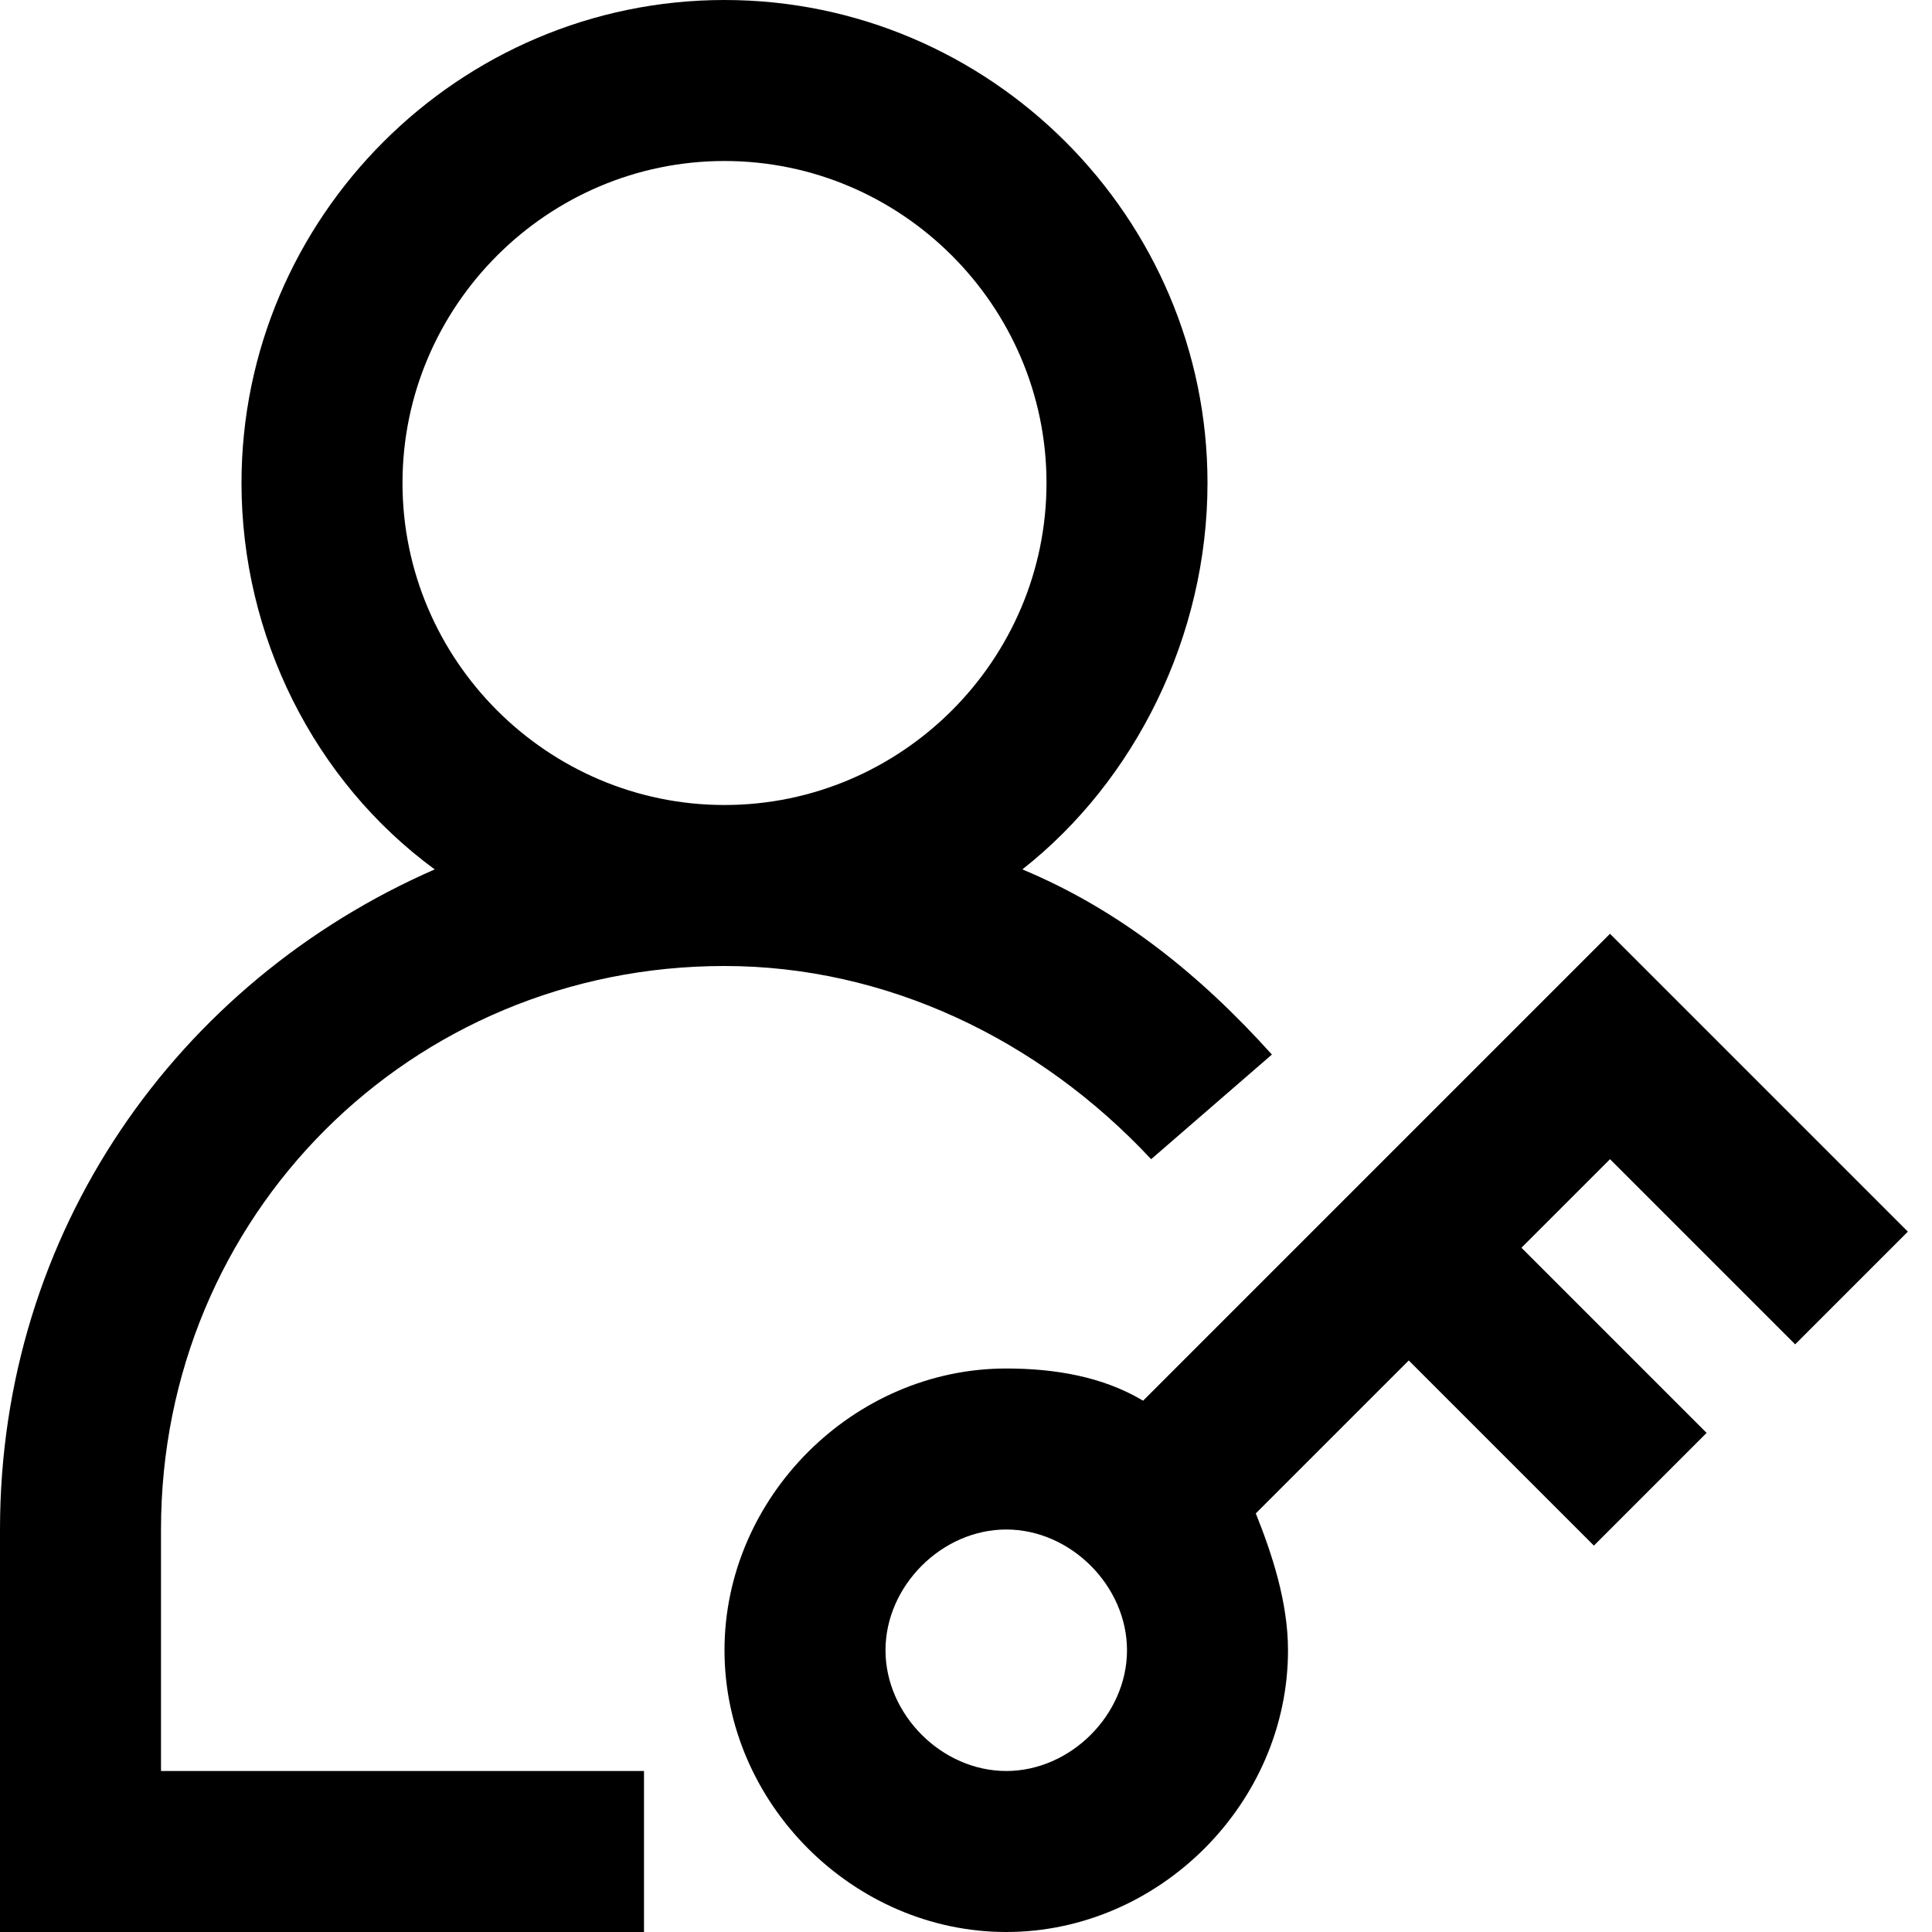
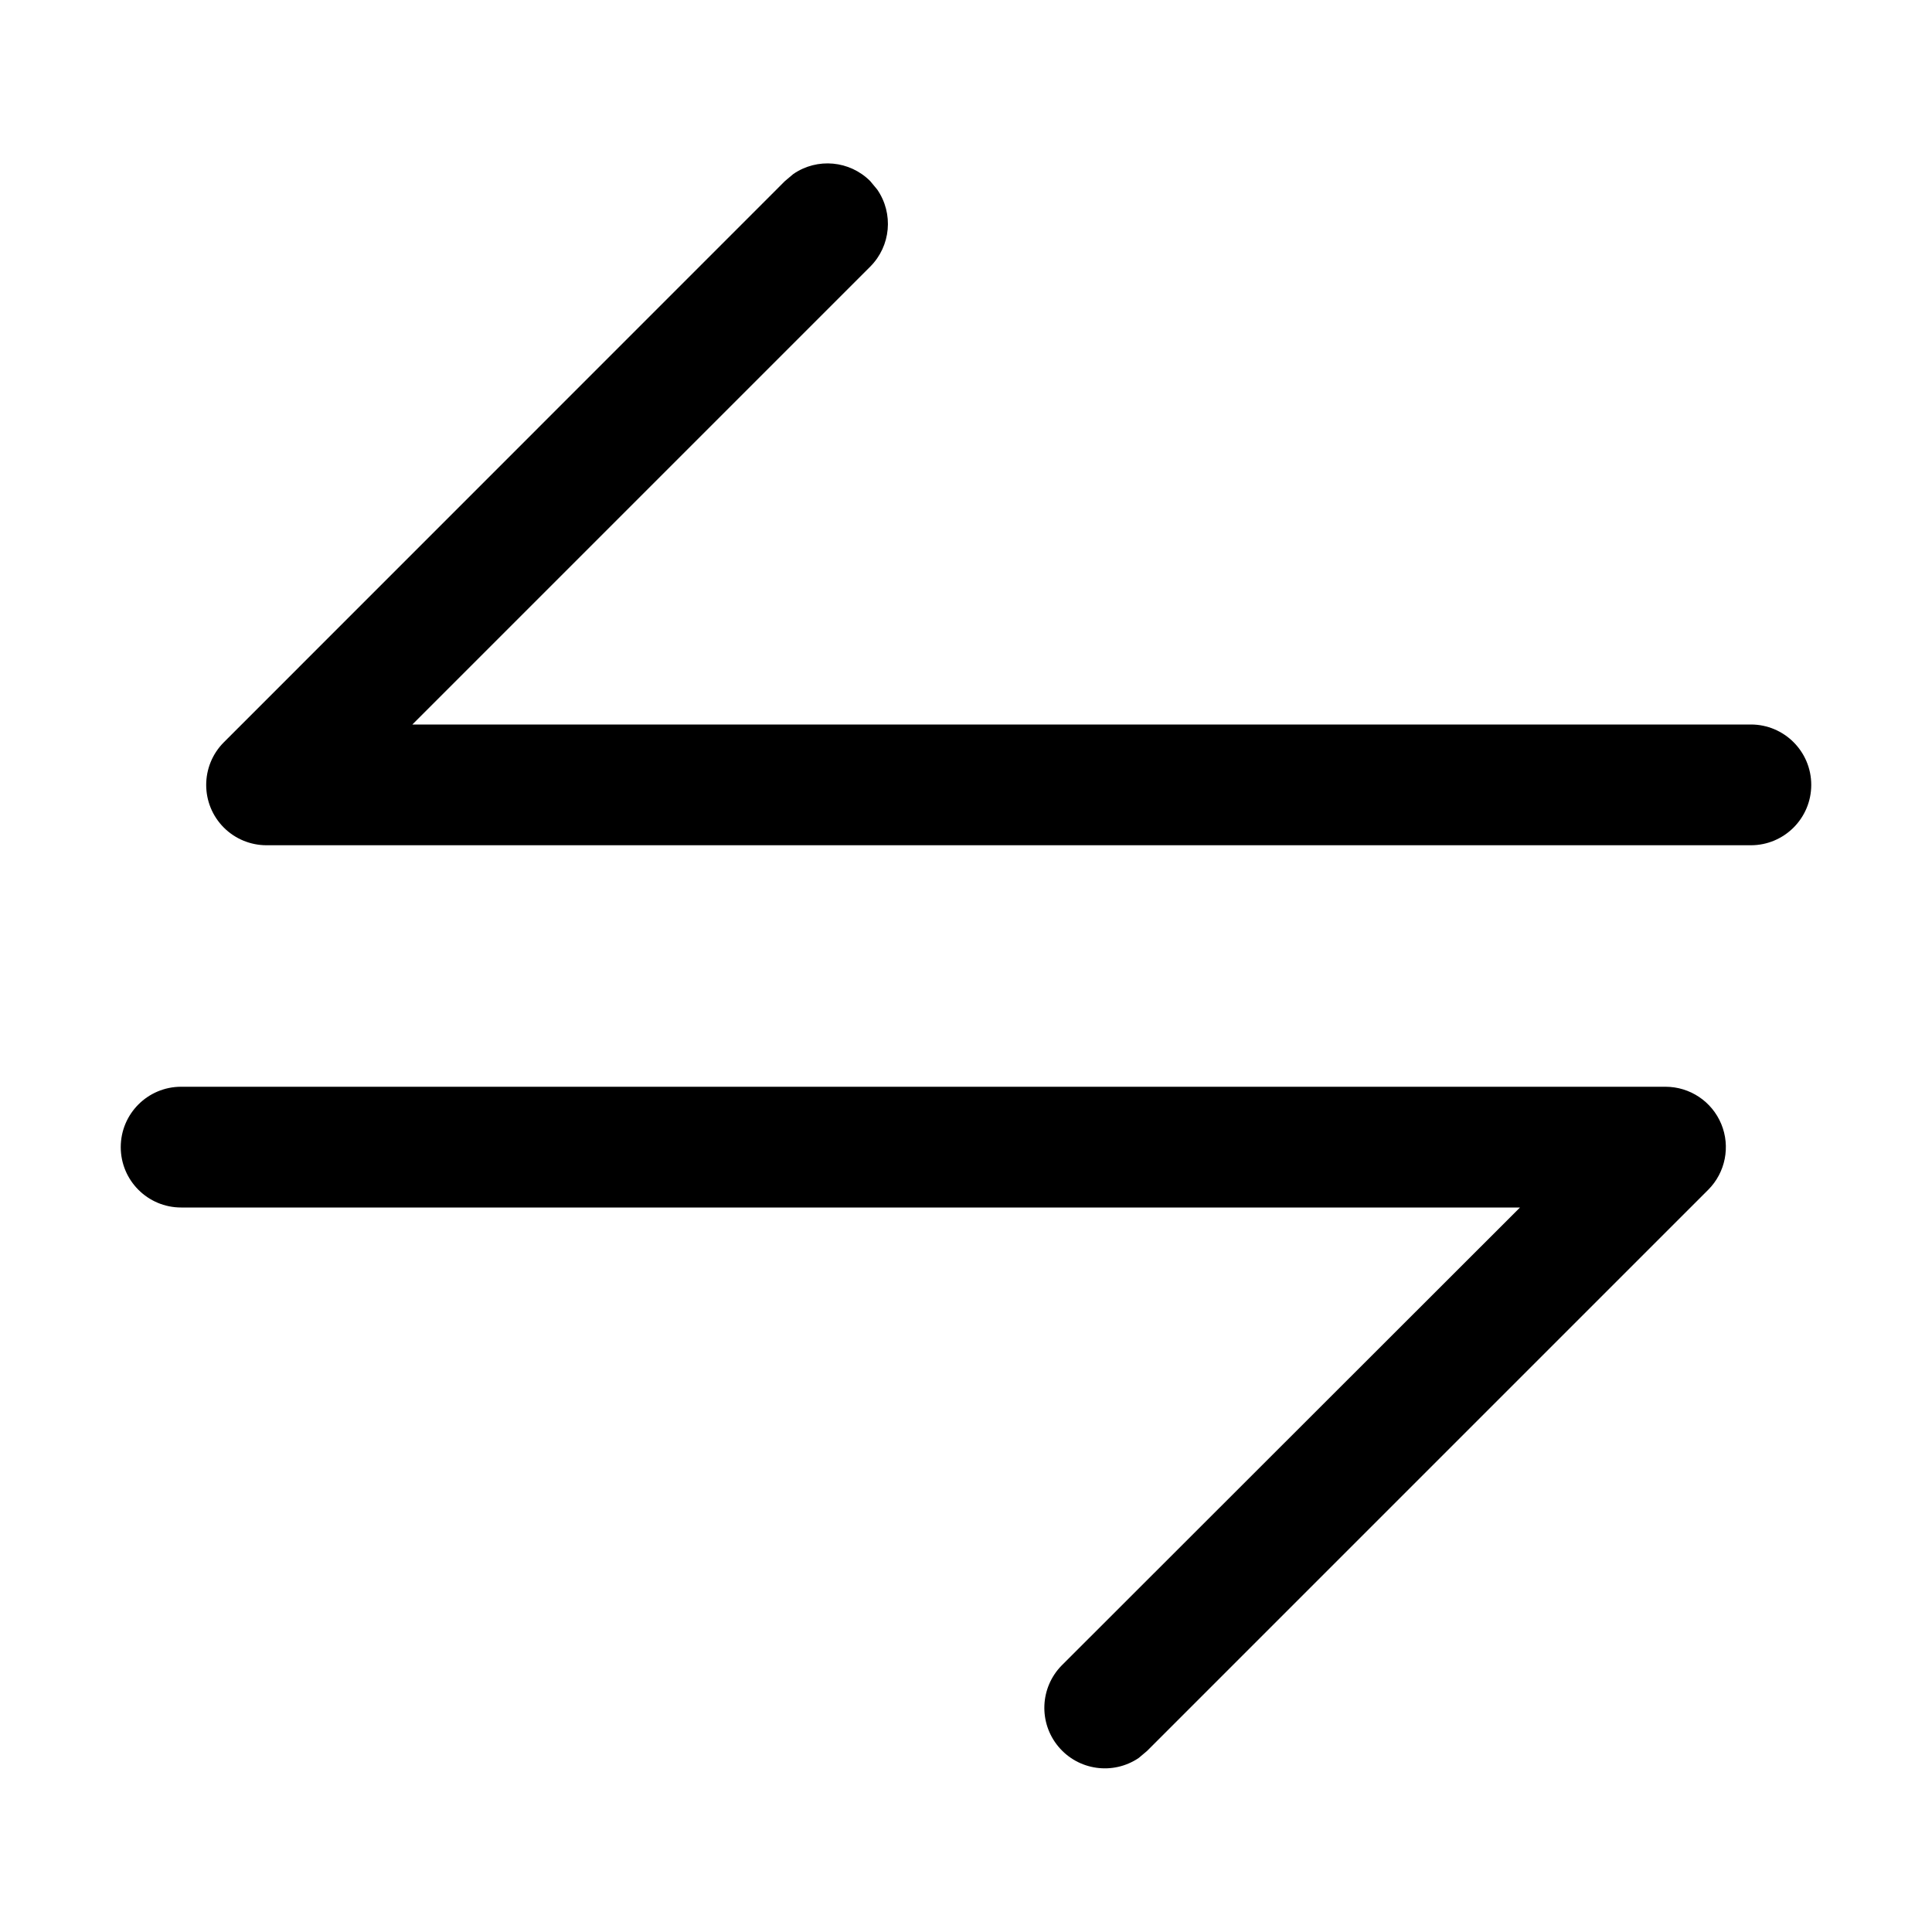
- <svg xmlns="http://www.w3.org/2000/svg" fill="#000000" height="200px" width="200px" version="1.1" viewBox="0 0 24 24" enable-background="new 0 0 24 24" xml:space="preserve">
+ <svg xmlns="http://www.w3.org/2000/svg" viewBox="0 0 1024 1024" class="icon" fill="#000000">
  <g id="SVGRepo_bgCarrier" stroke-width="0" />
  <g id="SVGRepo_tracerCarrier" stroke-linecap="round" stroke-linejoin="round" />
  <g id="SVGRepo_iconCarrier">
-     <g id="user-admin">
-       <path d="M22.3,16.7l1.4-1.4L20,11.6l-5.8,5.8c-0.5-0.3-1.1-0.4-1.7-0.4C10.6,17,9,18.6,9,20.5s1.6,3.5,3.5,3.5s3.5-1.6,3.5-3.5 c0-0.6-0.2-1.2-0.4-1.7l1.9-1.9l2.3,2.3l1.4-1.4l-2.3-2.3l1.1-1.1L22.3,16.7z M12.5,22c-0.8,0-1.5-0.7-1.5-1.5s0.7-1.5,1.5-1.5 s1.5,0.7,1.5,1.5S13.3,22,12.5,22z" />
-       <path d="M2,19c0-3.9,3.1-7,7-7c2,0,3.9,0.9,5.3,2.4l1.5-1.3c-0.9-1-1.9-1.8-3.1-2.3C14.1,9.7,15,7.9,15,6c0-3.3-2.7-6-6-6 S3,2.7,3,6c0,1.9,0.9,3.7,2.4,4.8C2.2,12.2,0,15.3,0,19v5h8v-2H2V19z M5,6c0-2.2,1.8-4,4-4s4,1.8,4,4s-1.8,4-4,4S5,8.2,5,6z" />
-     </g>
+     <path fill="#000000" d="M118.656 438.656a32 32 0 010-45.248L416 96l4.48-3.776A32 32 0 01461.248 96l3.712 4.48a32.064 32.064 0 01-3.712 40.832L218.56 384H928a32 32 0 110 64H141.248a32 32 0 01-22.592-9.344zM64 608a32 32 0 0132-32h786.752a32 32 0 0122.656 54.592L608 928l-4.48 3.776a32.064 32.064 0 01-40.832-49.024L805.632 640H96a32 32 0 01-32-32z" />
  </g>
</svg>
